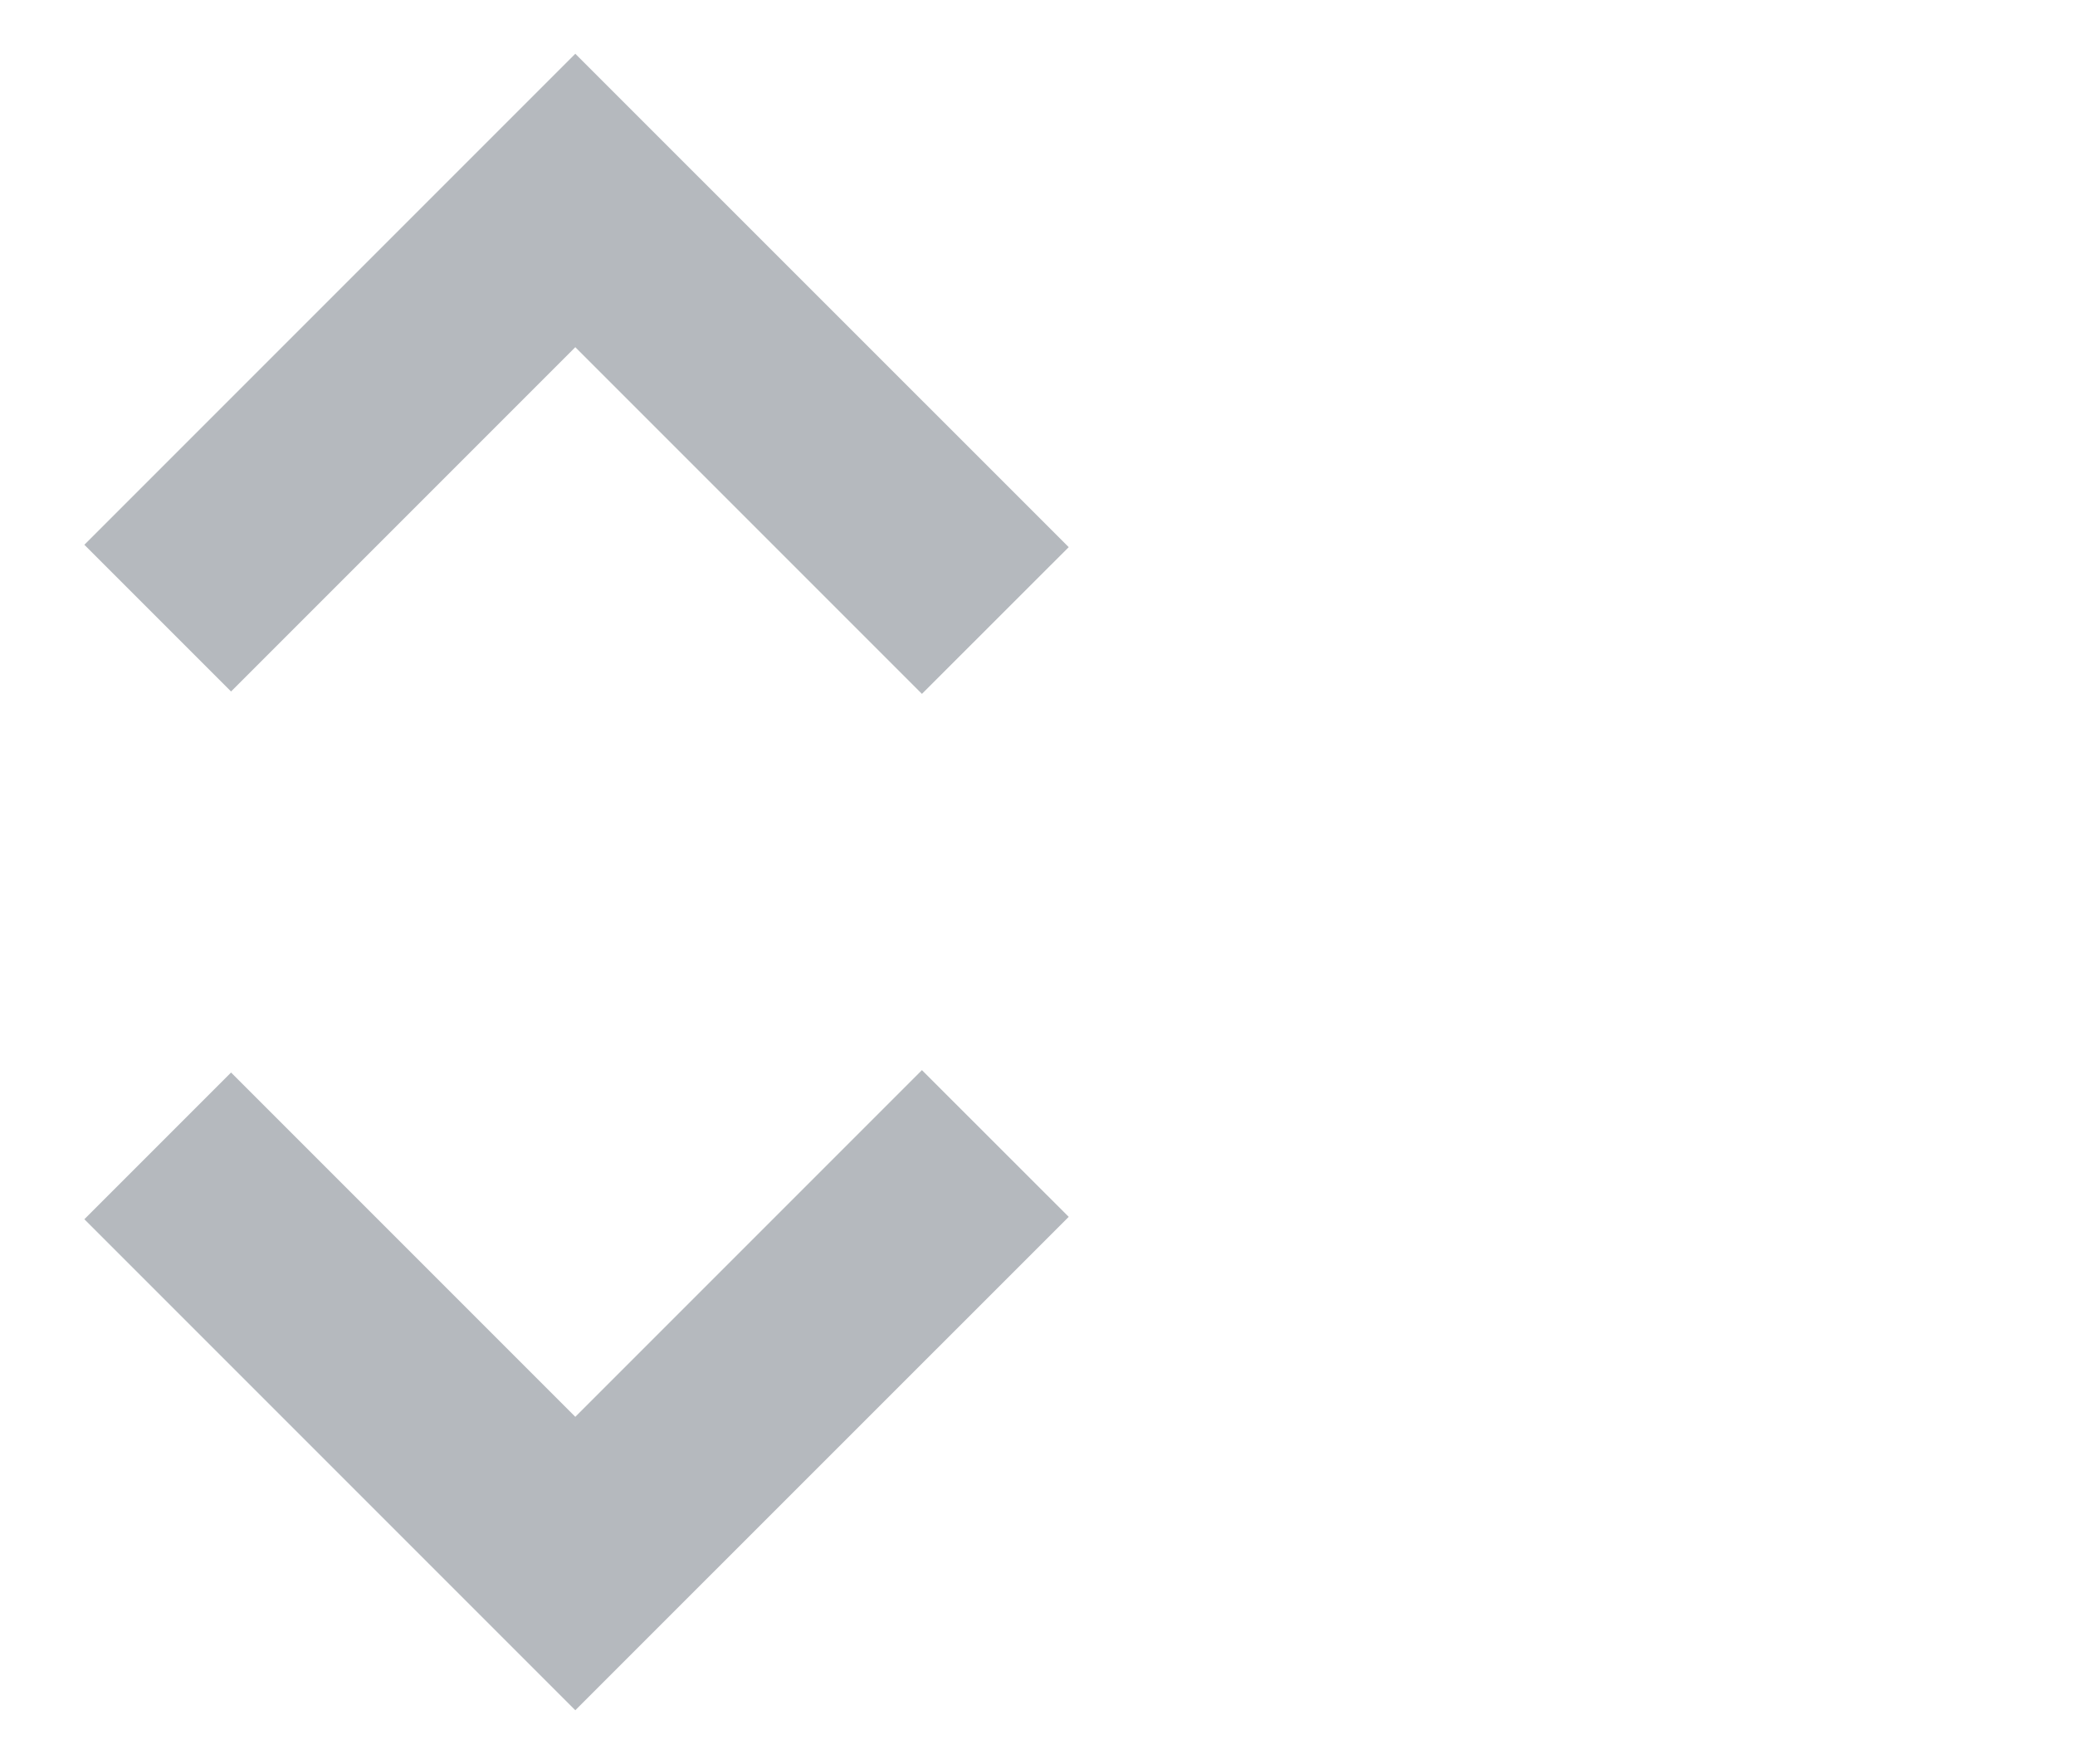
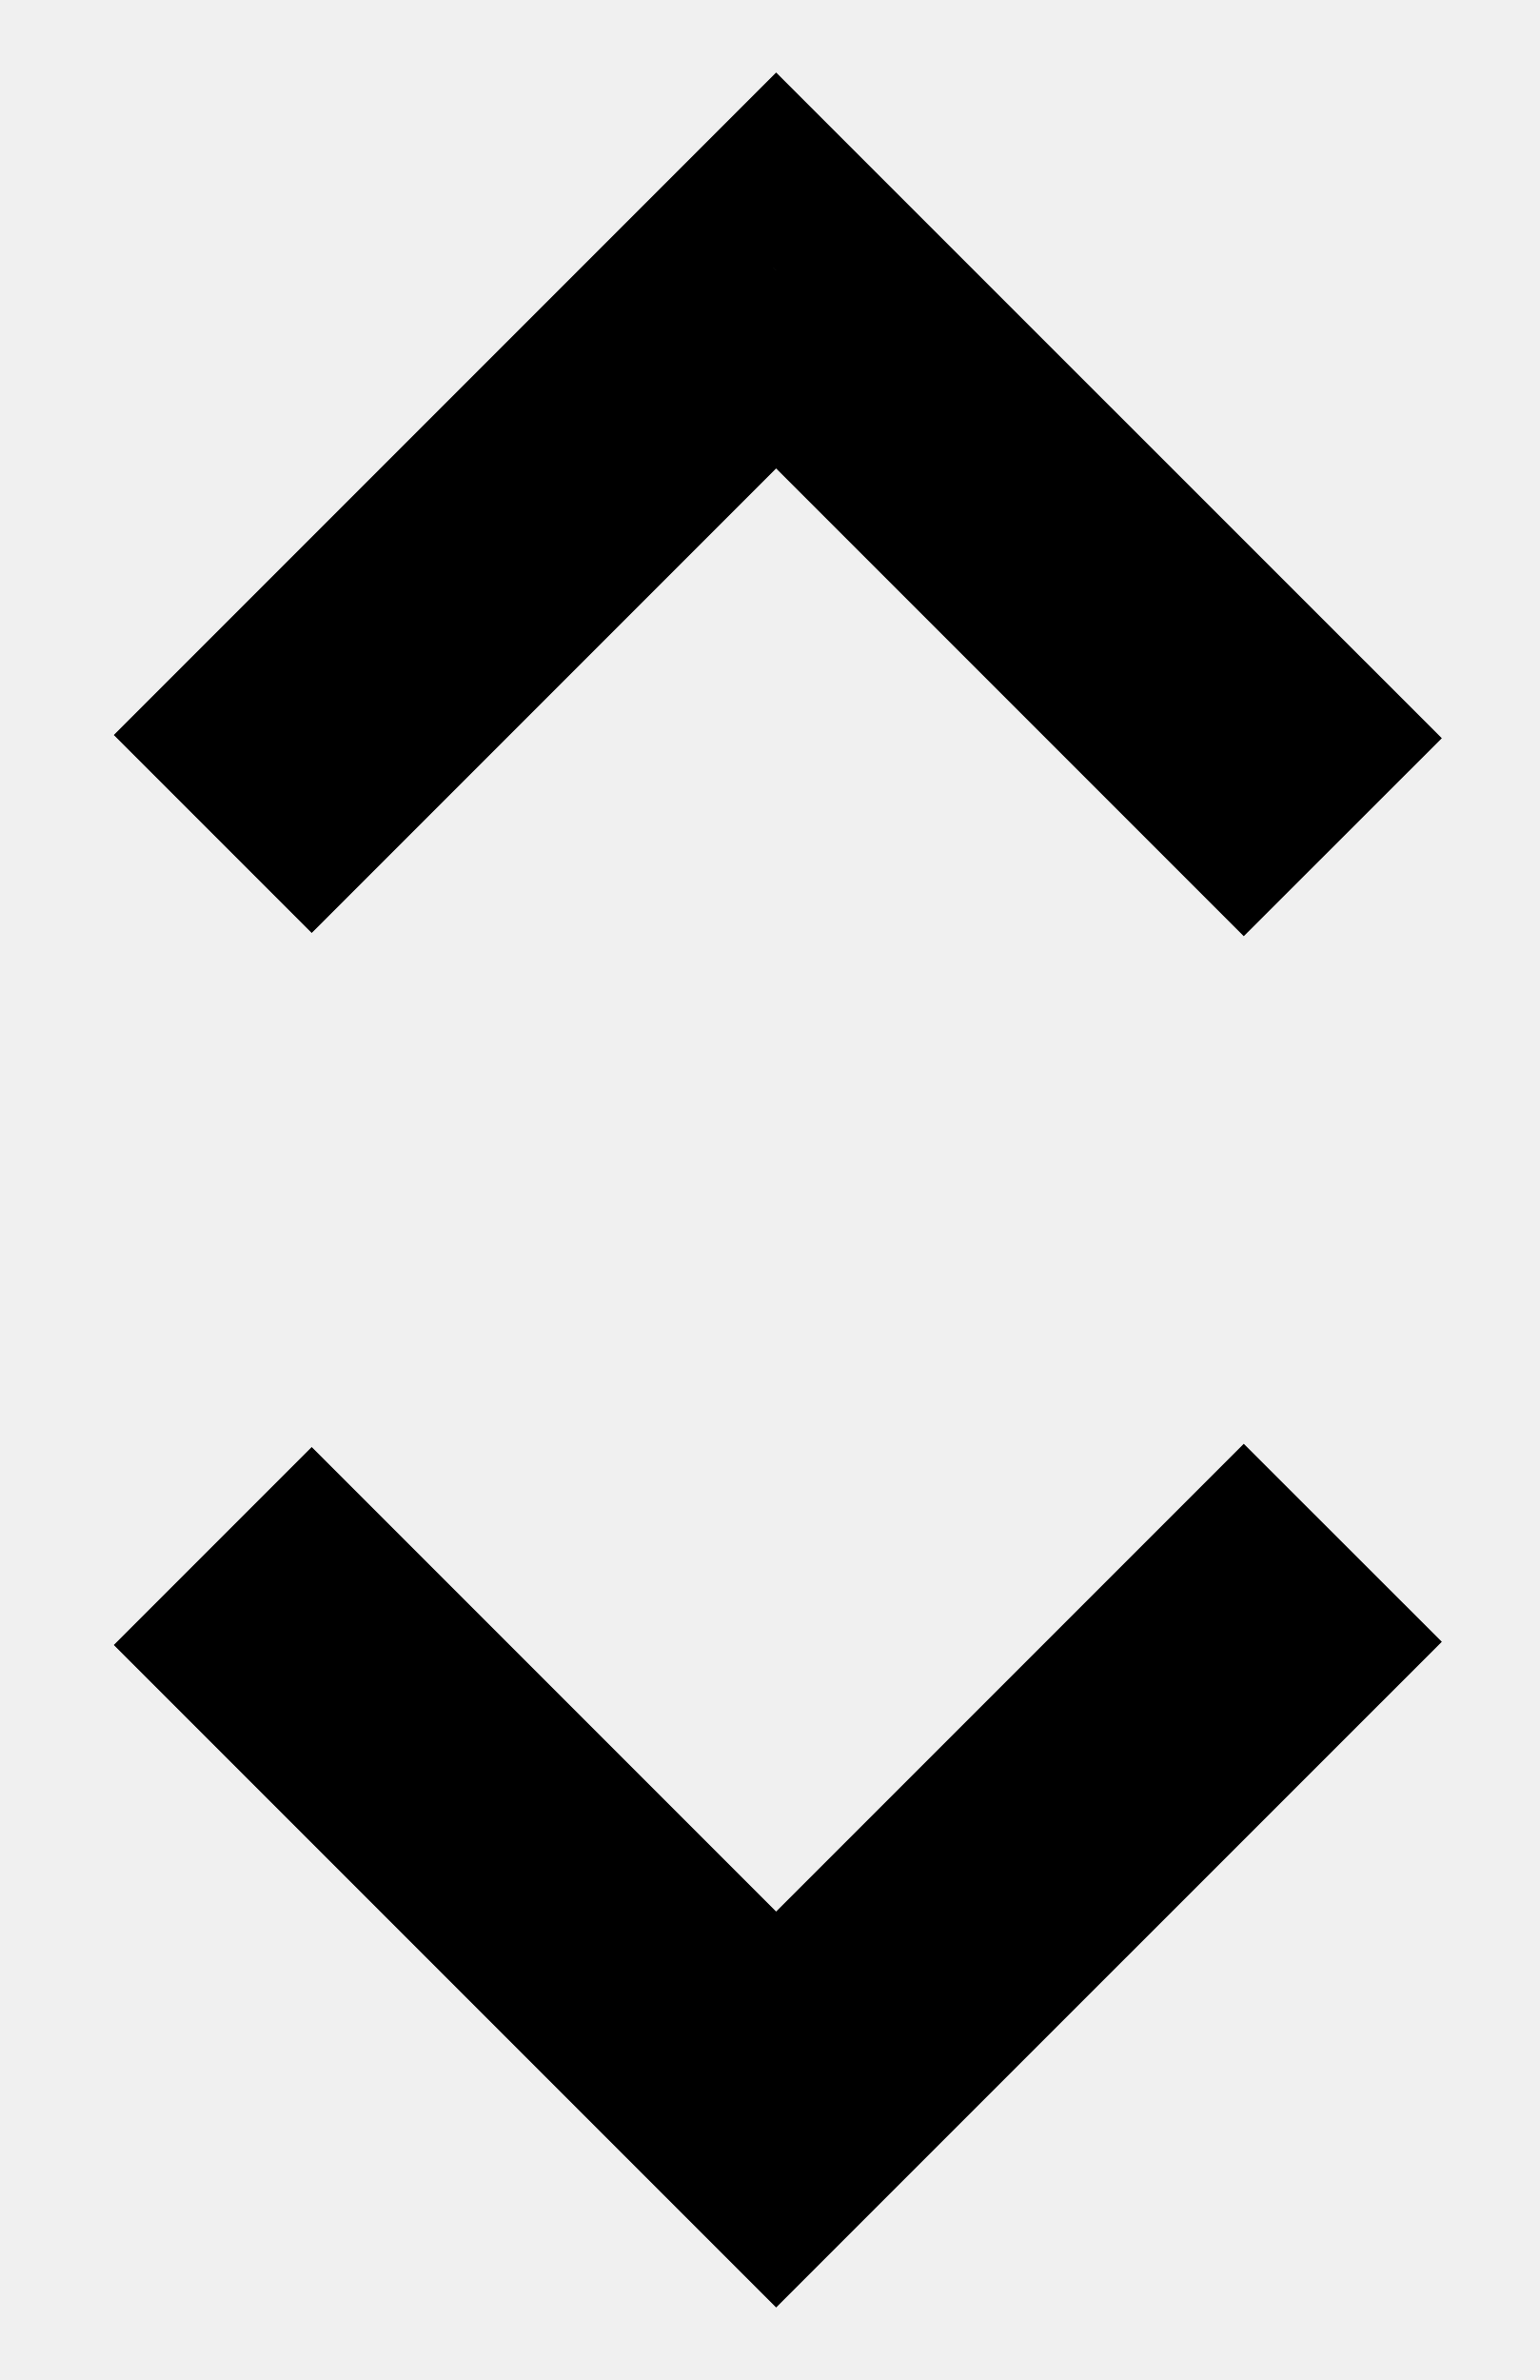
- <svg xmlns="http://www.w3.org/2000/svg" xmlns:xlink="http://www.w3.org/1999/xlink" width="20" height="17">
-   <g transform="translate(-686 -3269)">
-     <path fill="#FFF" d="M686 3269h11v17h-11z" />
-     <clipPath id="a" clip-rule="evenodd">
-       <path fill="#FFF" d="M0 0h1600v6000H0V0z" />
-     </clipPath>
-     <g clip-path="url(#a)">
-       <path fill="#FFF" d="M0 0h1600v6000H0V0z" />
-       <use fill="#FFF" xlink:href="#b" transform="translate(356 3257)" filter="url(#c)" />
-       <mask id="e">
-         <use fill="#fff" xlink:href="#b" transform="translate(356 3257)" />
-       </mask>
-       <use fill="#29384A" fill-opacity=".2" xlink:href="#d" transform="translate(356 3257)" mask="url(#e)" />
-       <g fill="#071627" fill-opacity=".3">
-         <use xlink:href="#f" transform="translate(687.52 3280.02)" />
-         <use xlink:href="#f" transform="matrix(1 0 0 -1 687.52 3274.98)" />
-       </g>
-     </g>
+ <svg xmlns="http://www.w3.org/2000/svg" xmlns:xlink="http://www.w3.org/1999/xlink" viewBox="0 0 11 17">
+   <g transform="translate(-1221 -3269)">
+     <use xlink:href="#a" transform="translate(1222.52 3280.02)" />
+     <use xlink:href="#a" transform="matrix(1 0 0 -1 1222.52 3274.98)" />
  </g>
  <defs>
-     <filter id="c" width="356" height="43" x="354" y="3256" filterUnits="userSpaceOnUse" color-interpolation-filters="sRGB">
-       <feFlood flood-opacity="0" result="BackgroundImageFix" />
-       <feBlend in="SourceGraphic" in2="BackgroundImageFix" result="shape" />
-       <feColorMatrix in="SourceAlpha" values="0 0 0 0 0 0 0 0 0 0 0 0 0 0 0 0 0 0 255 0" result="hardAlpha" />
-       <feOffset dy="1" />
-       <feGaussianBlur stdDeviation="1" />
-       <feComposite in2="hardAlpha" operator="arithmetic" k2="-1" k3="1" />
-       <feColorMatrix values="0 0 0 0 0 0 0 0 0 0 0 0 0 0 0 0 0 0 0.1 0" />
-       <feBlend in2="shape" result="effect1_innerShadow" />
-     </filter>
-     <path id="b" fill-rule="evenodd" d="M0 2C0 .895.895 0 2 0h348c1.105 0 2 .895 2 2v36c0 1.105-.895 2-2 2H2c-1.105 0-2-.895-2-2V2z" />
-     <path id="d" d="M2 1h348v-2H2v2zm349 1v36h2V2h-2zm-1 37H2v2h348v-2zM1 38V2h-2v36h2zM2-1C.343-1-1 .343-1 2h2c0-.552.448-1 1-1v-2zm348 2c.552 0 1 .448 1 1h2c0-1.657-1.343-3-3-3v2zm1 37c0 .552-.448 1-1 1v2c1.657 0 3-1.343 3-3h-2zM2 39c-.552 0-1-.448-1-1h-2c0 1.657 1.343 3 3 3v-2z" />
-     <path id="f" d="M4.025 4.048l-.707.707.707.707.707-.707-.707-.707zM-.707.73L3.318 4.755l1.414-1.414L.707-.684-.707.73zM4.732 4.755L8.781.707 7.366-.707 3.318 3.341l1.414 1.414z" />
+     <path id="a" d="M4.025 4.048l-.707.707.707.707.707-.707-.707-.707zM-.707.73L3.318 4.755l1.414-1.414L.707-.684-.707.73zM4.732 4.755L8.781.707 7.366-.707 3.318 3.341l1.414 1.414z" />
  </defs>
</svg>
